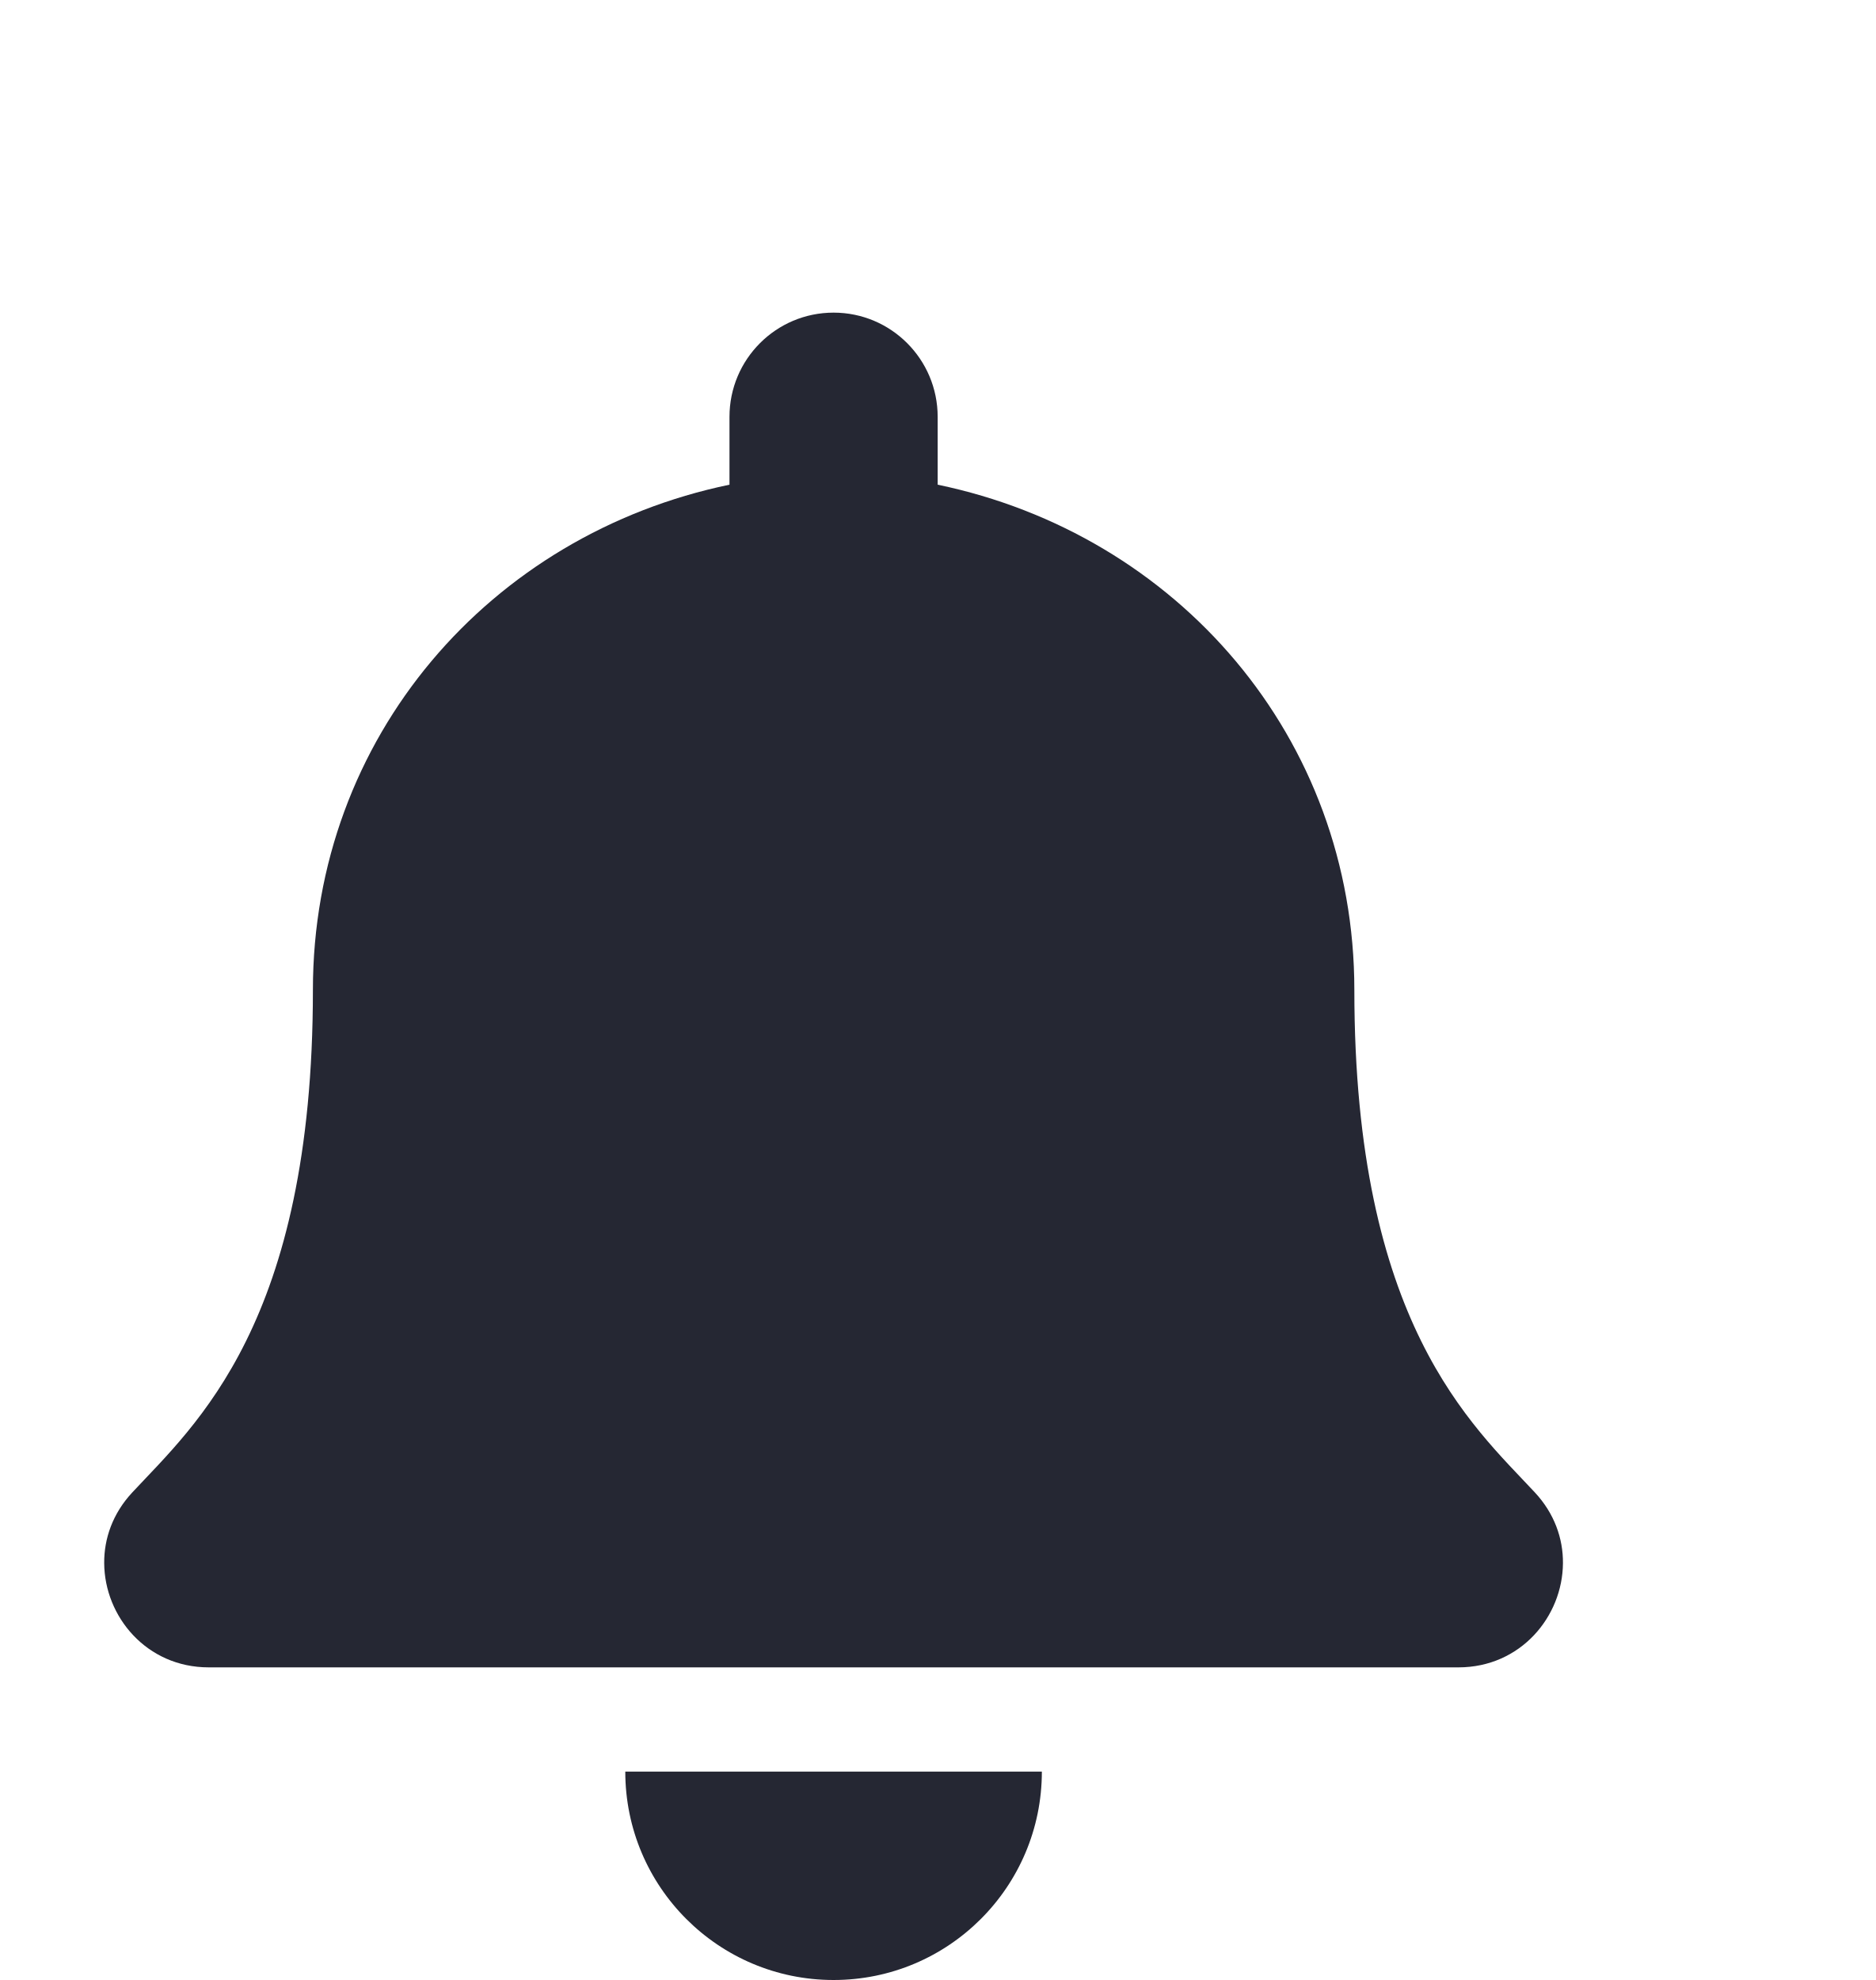
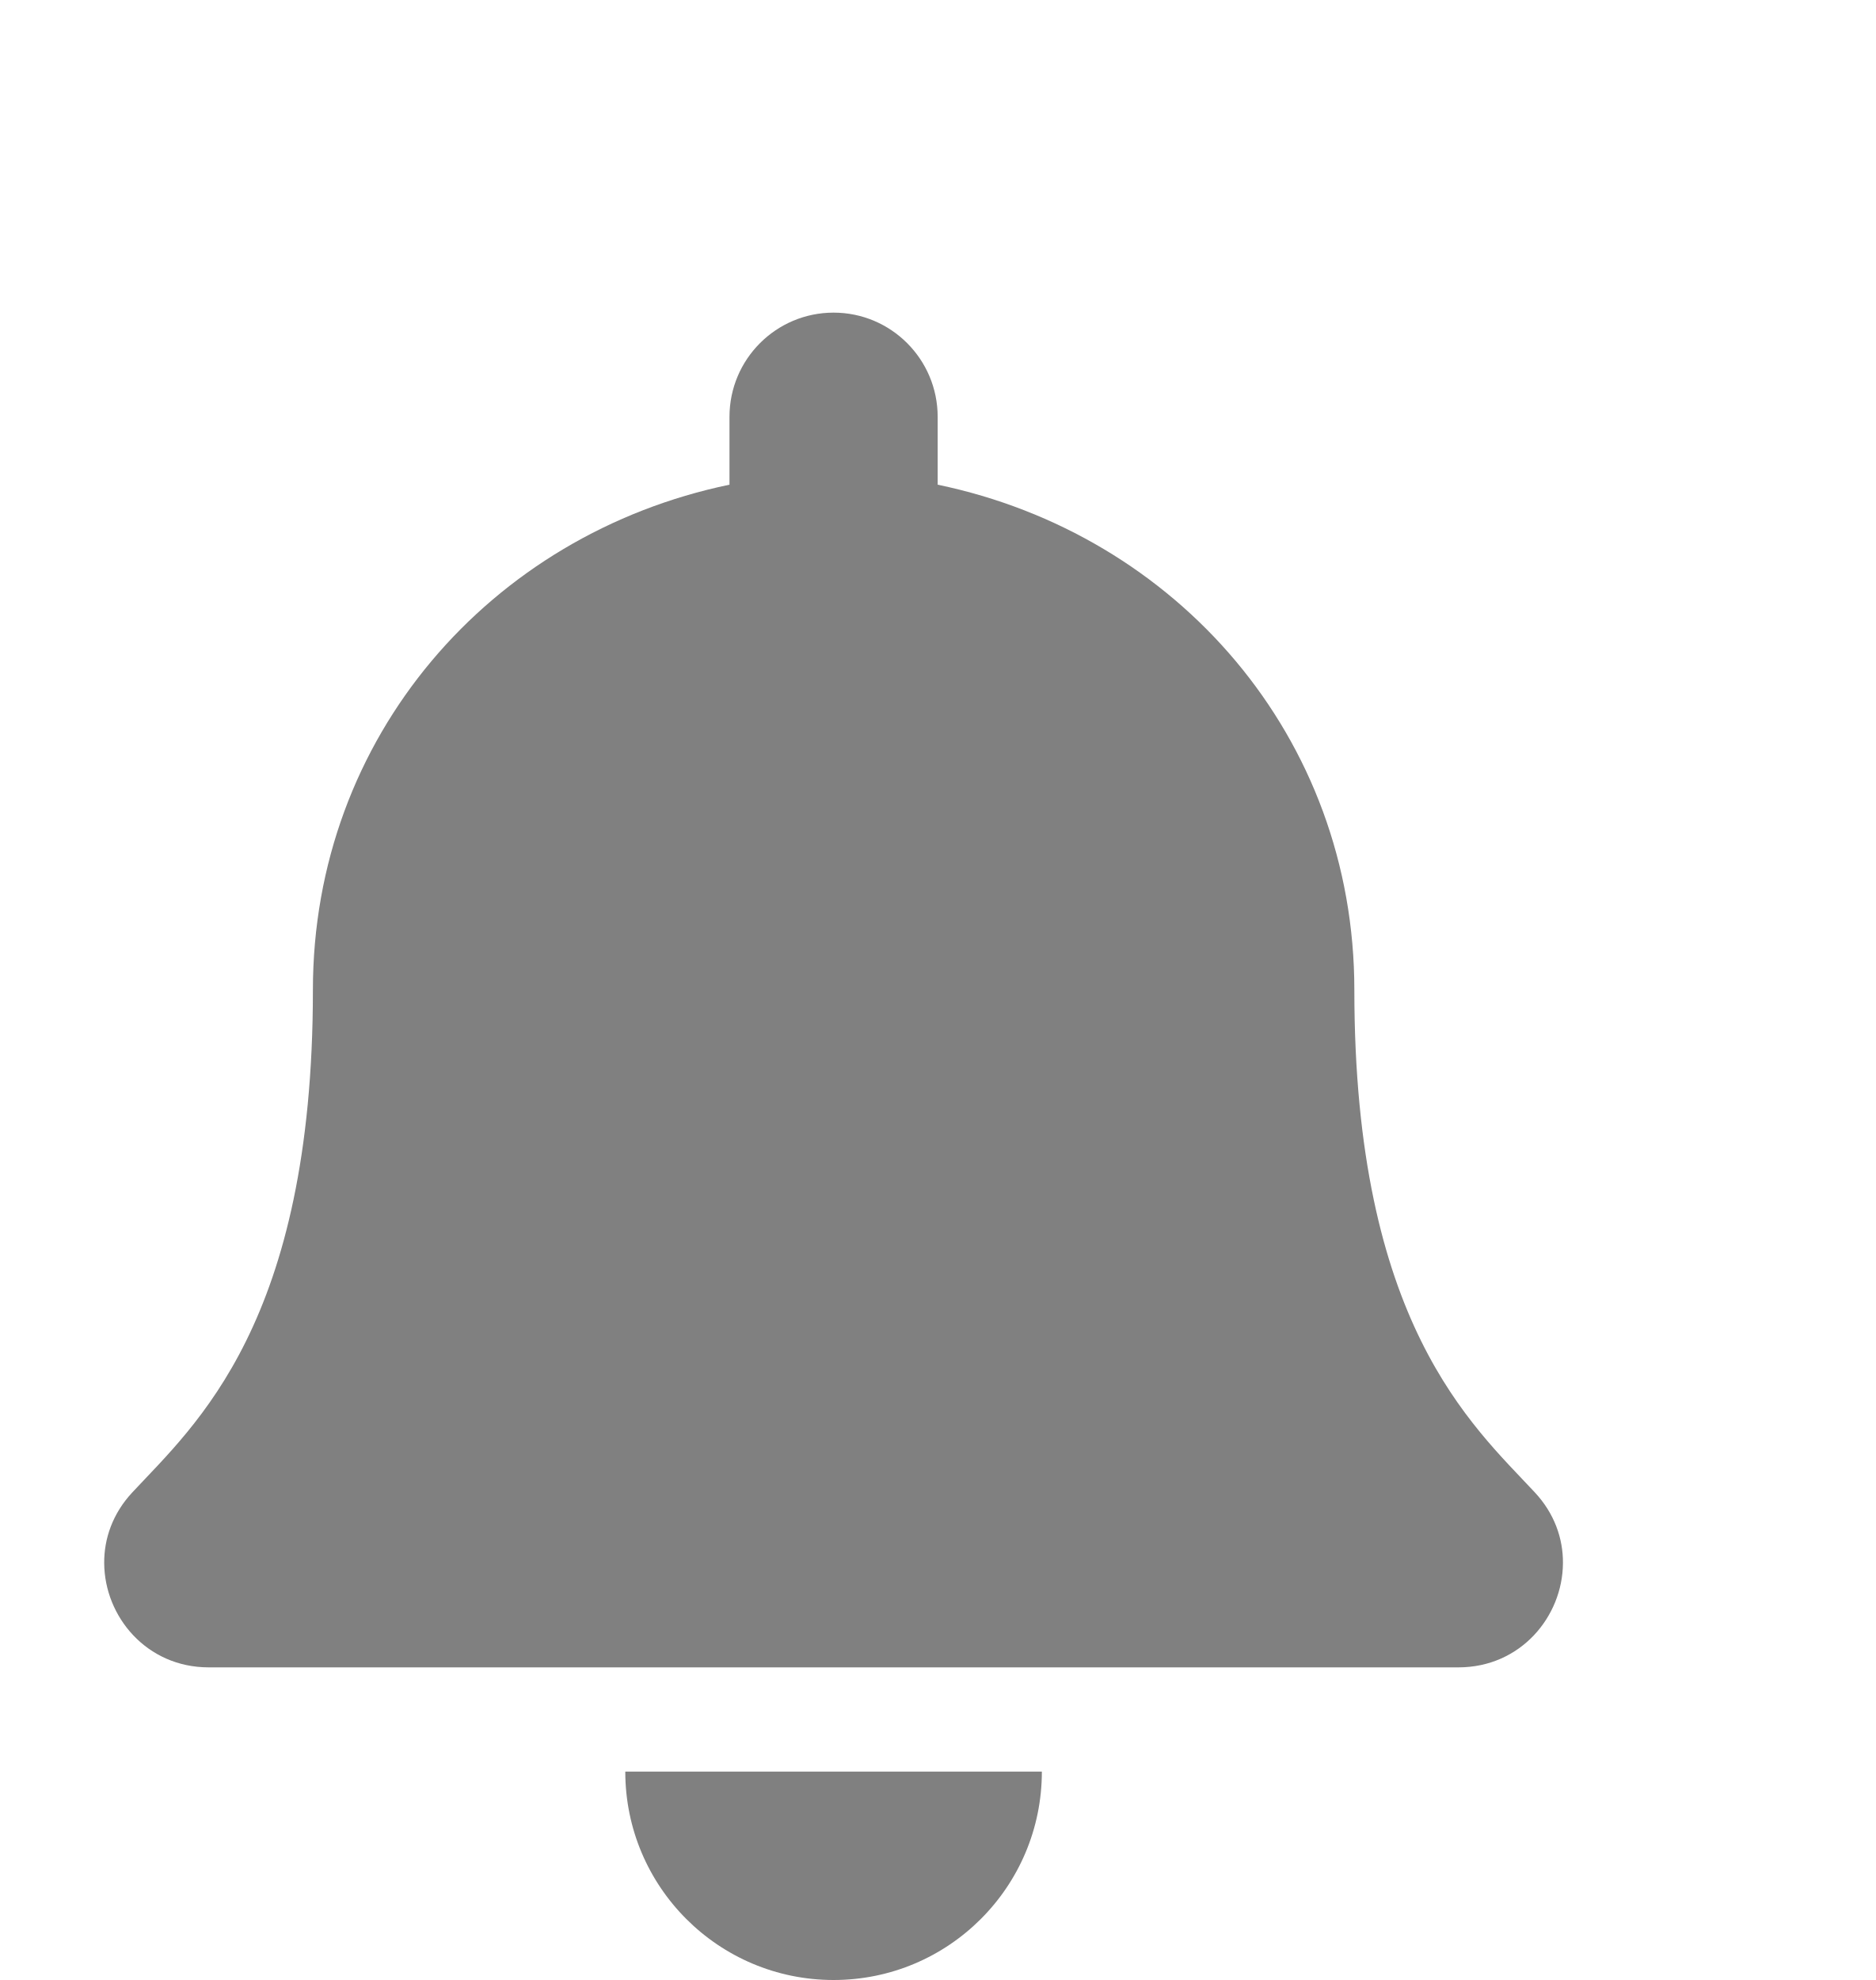
<svg xmlns="http://www.w3.org/2000/svg" width="18" height="19" viewBox="0 0 18 19" fill="none">
-   <path d="M8 19C9.104 19 9.999 18.105 9.999 17H6.001C6.001 18.105 6.896 19 8 19ZM14.731 14.322C14.127 13.673 12.998 12.697 12.998 9.5C12.998 7.072 11.295 5.128 8.999 4.651V4C8.999 3.448 8.552 3 8 3C7.448 3 7.001 3.448 7.001 4V4.651C4.705 5.128 3.003 7.072 3.003 9.5C3.003 12.697 1.873 13.673 1.269 14.322C1.082 14.523 0.998 14.764 1 15C1.003 15.512 1.406 16 2.003 16H13.997C14.594 16 14.997 15.512 15 15C15.002 14.764 14.918 14.523 14.731 14.322Z" fill="#252733" />
+   <path d="M8 19C9.104 19 9.999 18.105 9.999 17H6.001C6.001 18.105 6.896 19 8 19ZM14.731 14.322C14.127 13.673 12.998 12.697 12.998 9.5C12.998 7.072 11.295 5.128 8.999 4.651V4C8.999 3.448 8.552 3 8 3C7.448 3 7.001 3.448 7.001 4V4.651C4.705 5.128 3.003 7.072 3.003 9.5C3.003 12.697 1.873 13.673 1.269 14.322C1.082 14.523 0.998 14.764 1 15C1.003 15.512 1.406 16 2.003 16H13.997C14.594 16 14.997 15.512 15 15C15.002 14.764 14.918 14.523 14.731 14.322Z" fill="#808080" />
</svg>
